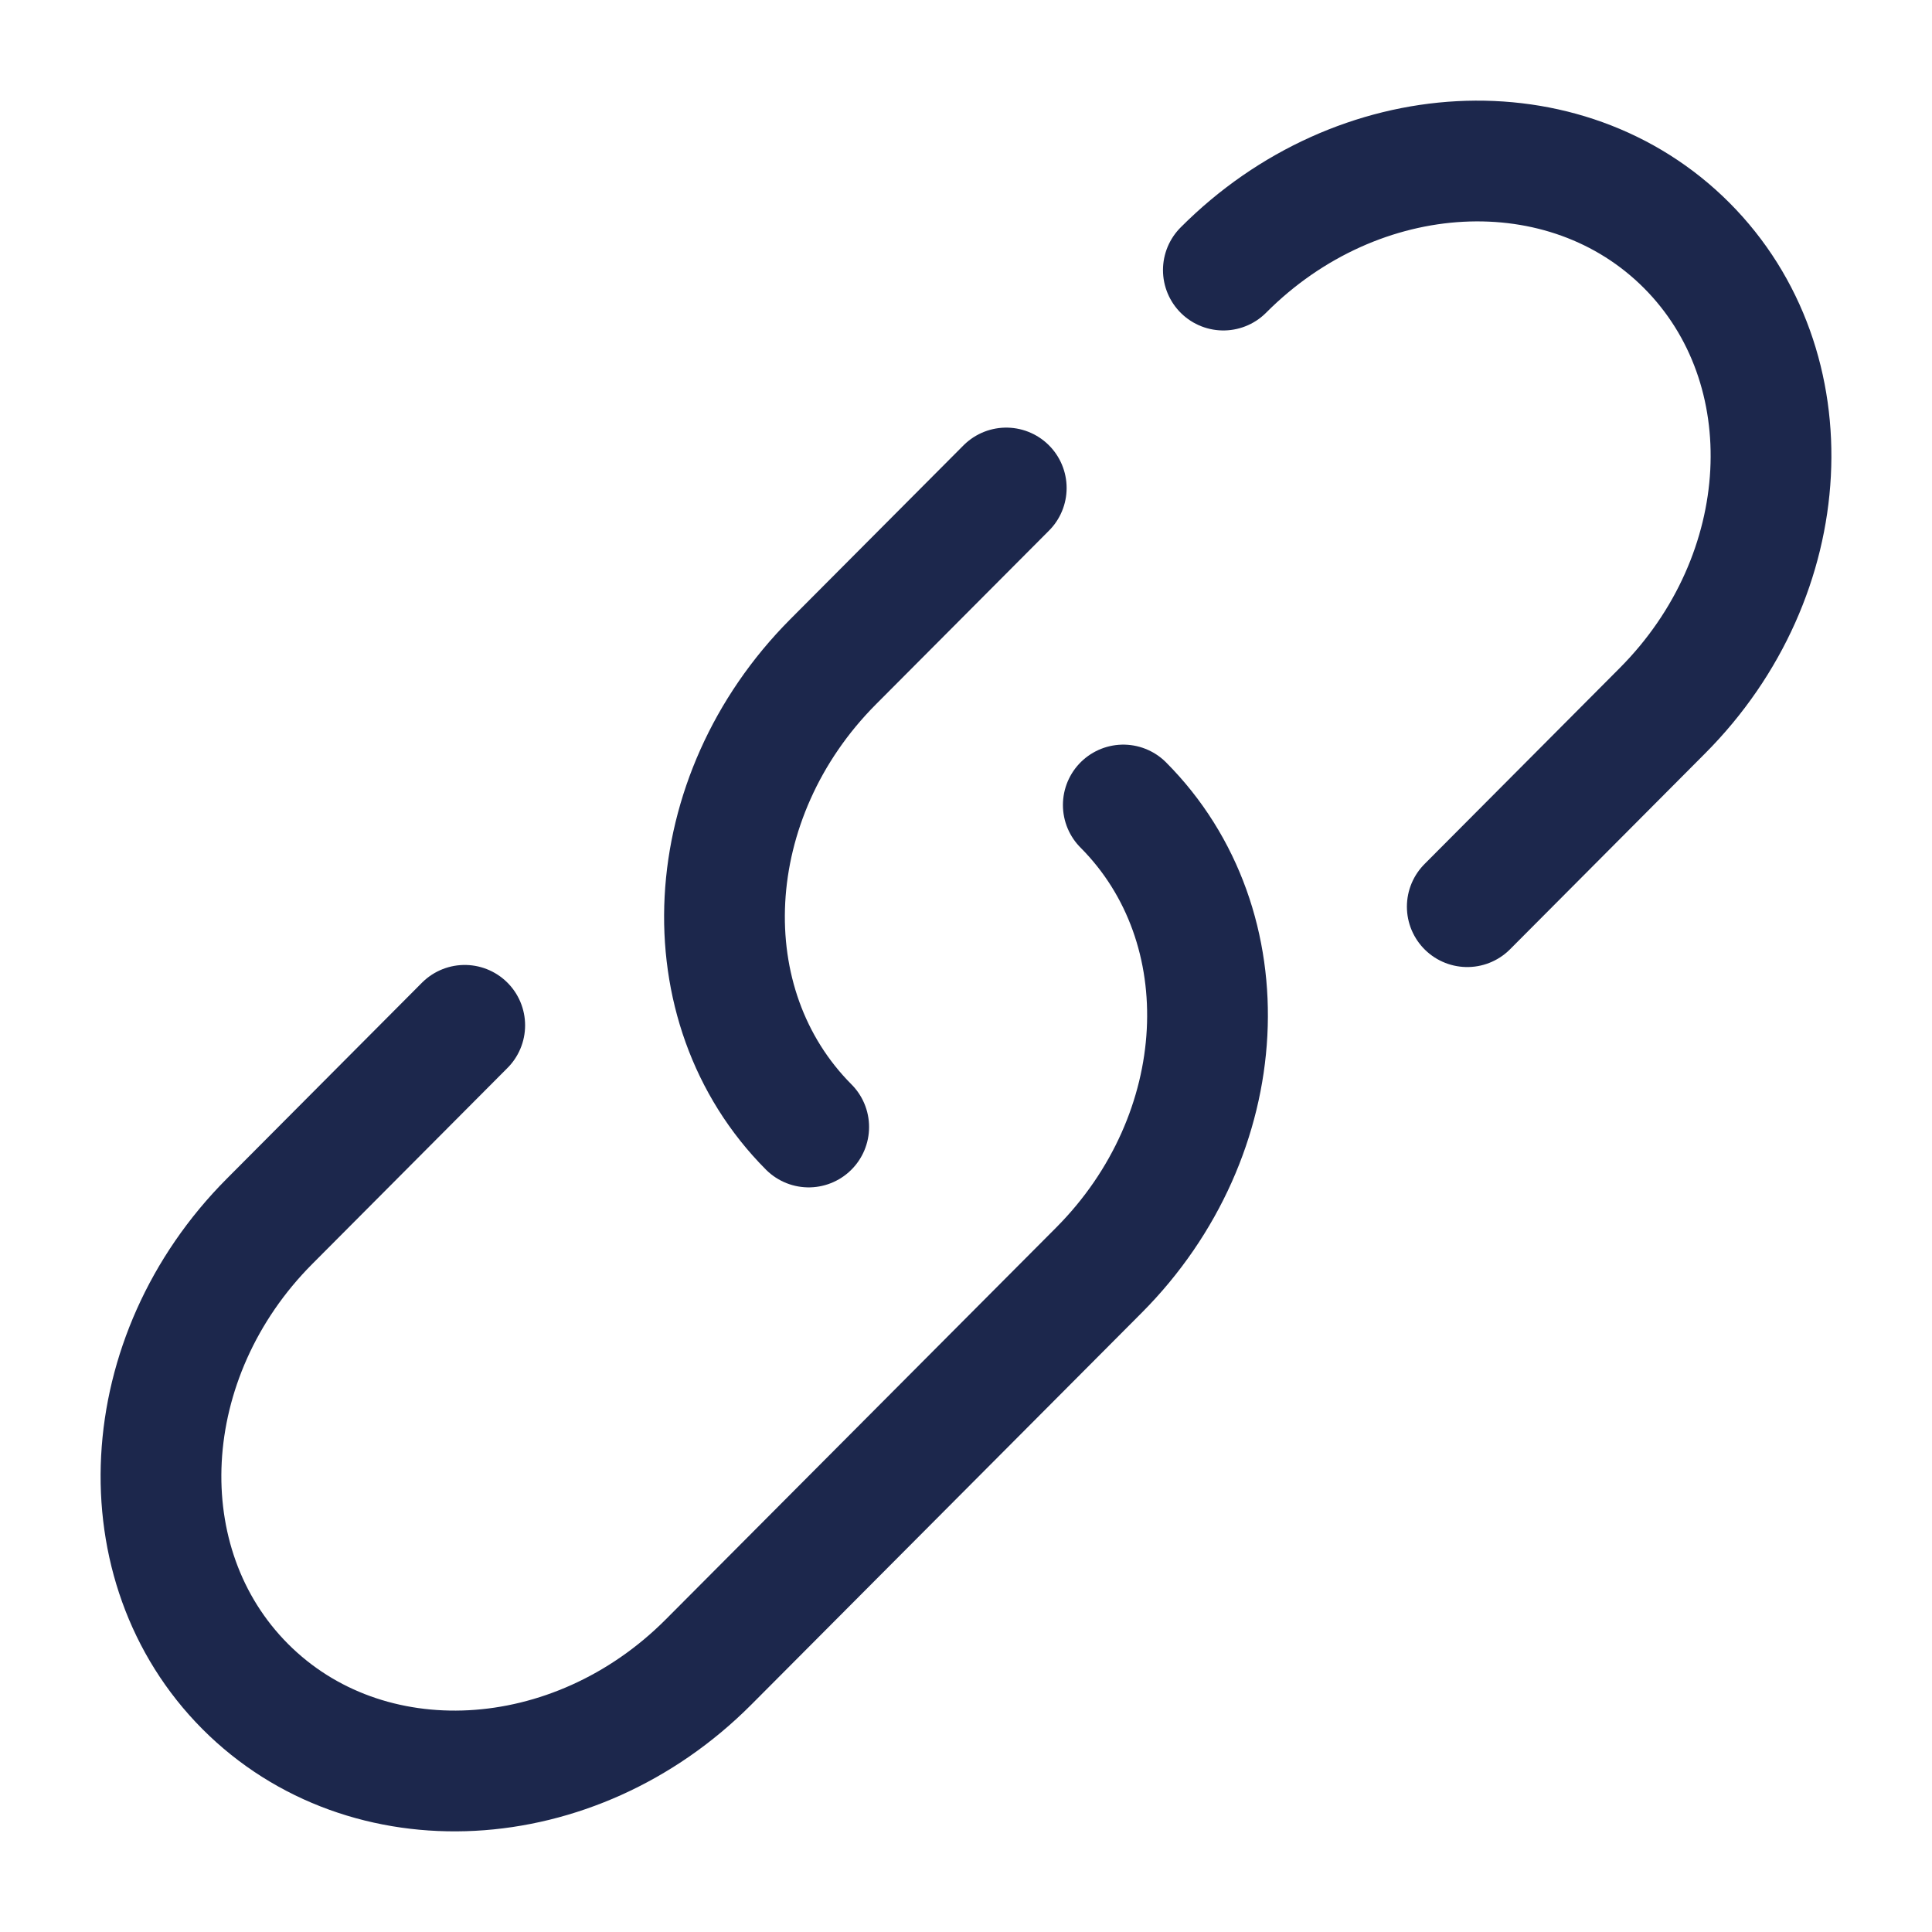
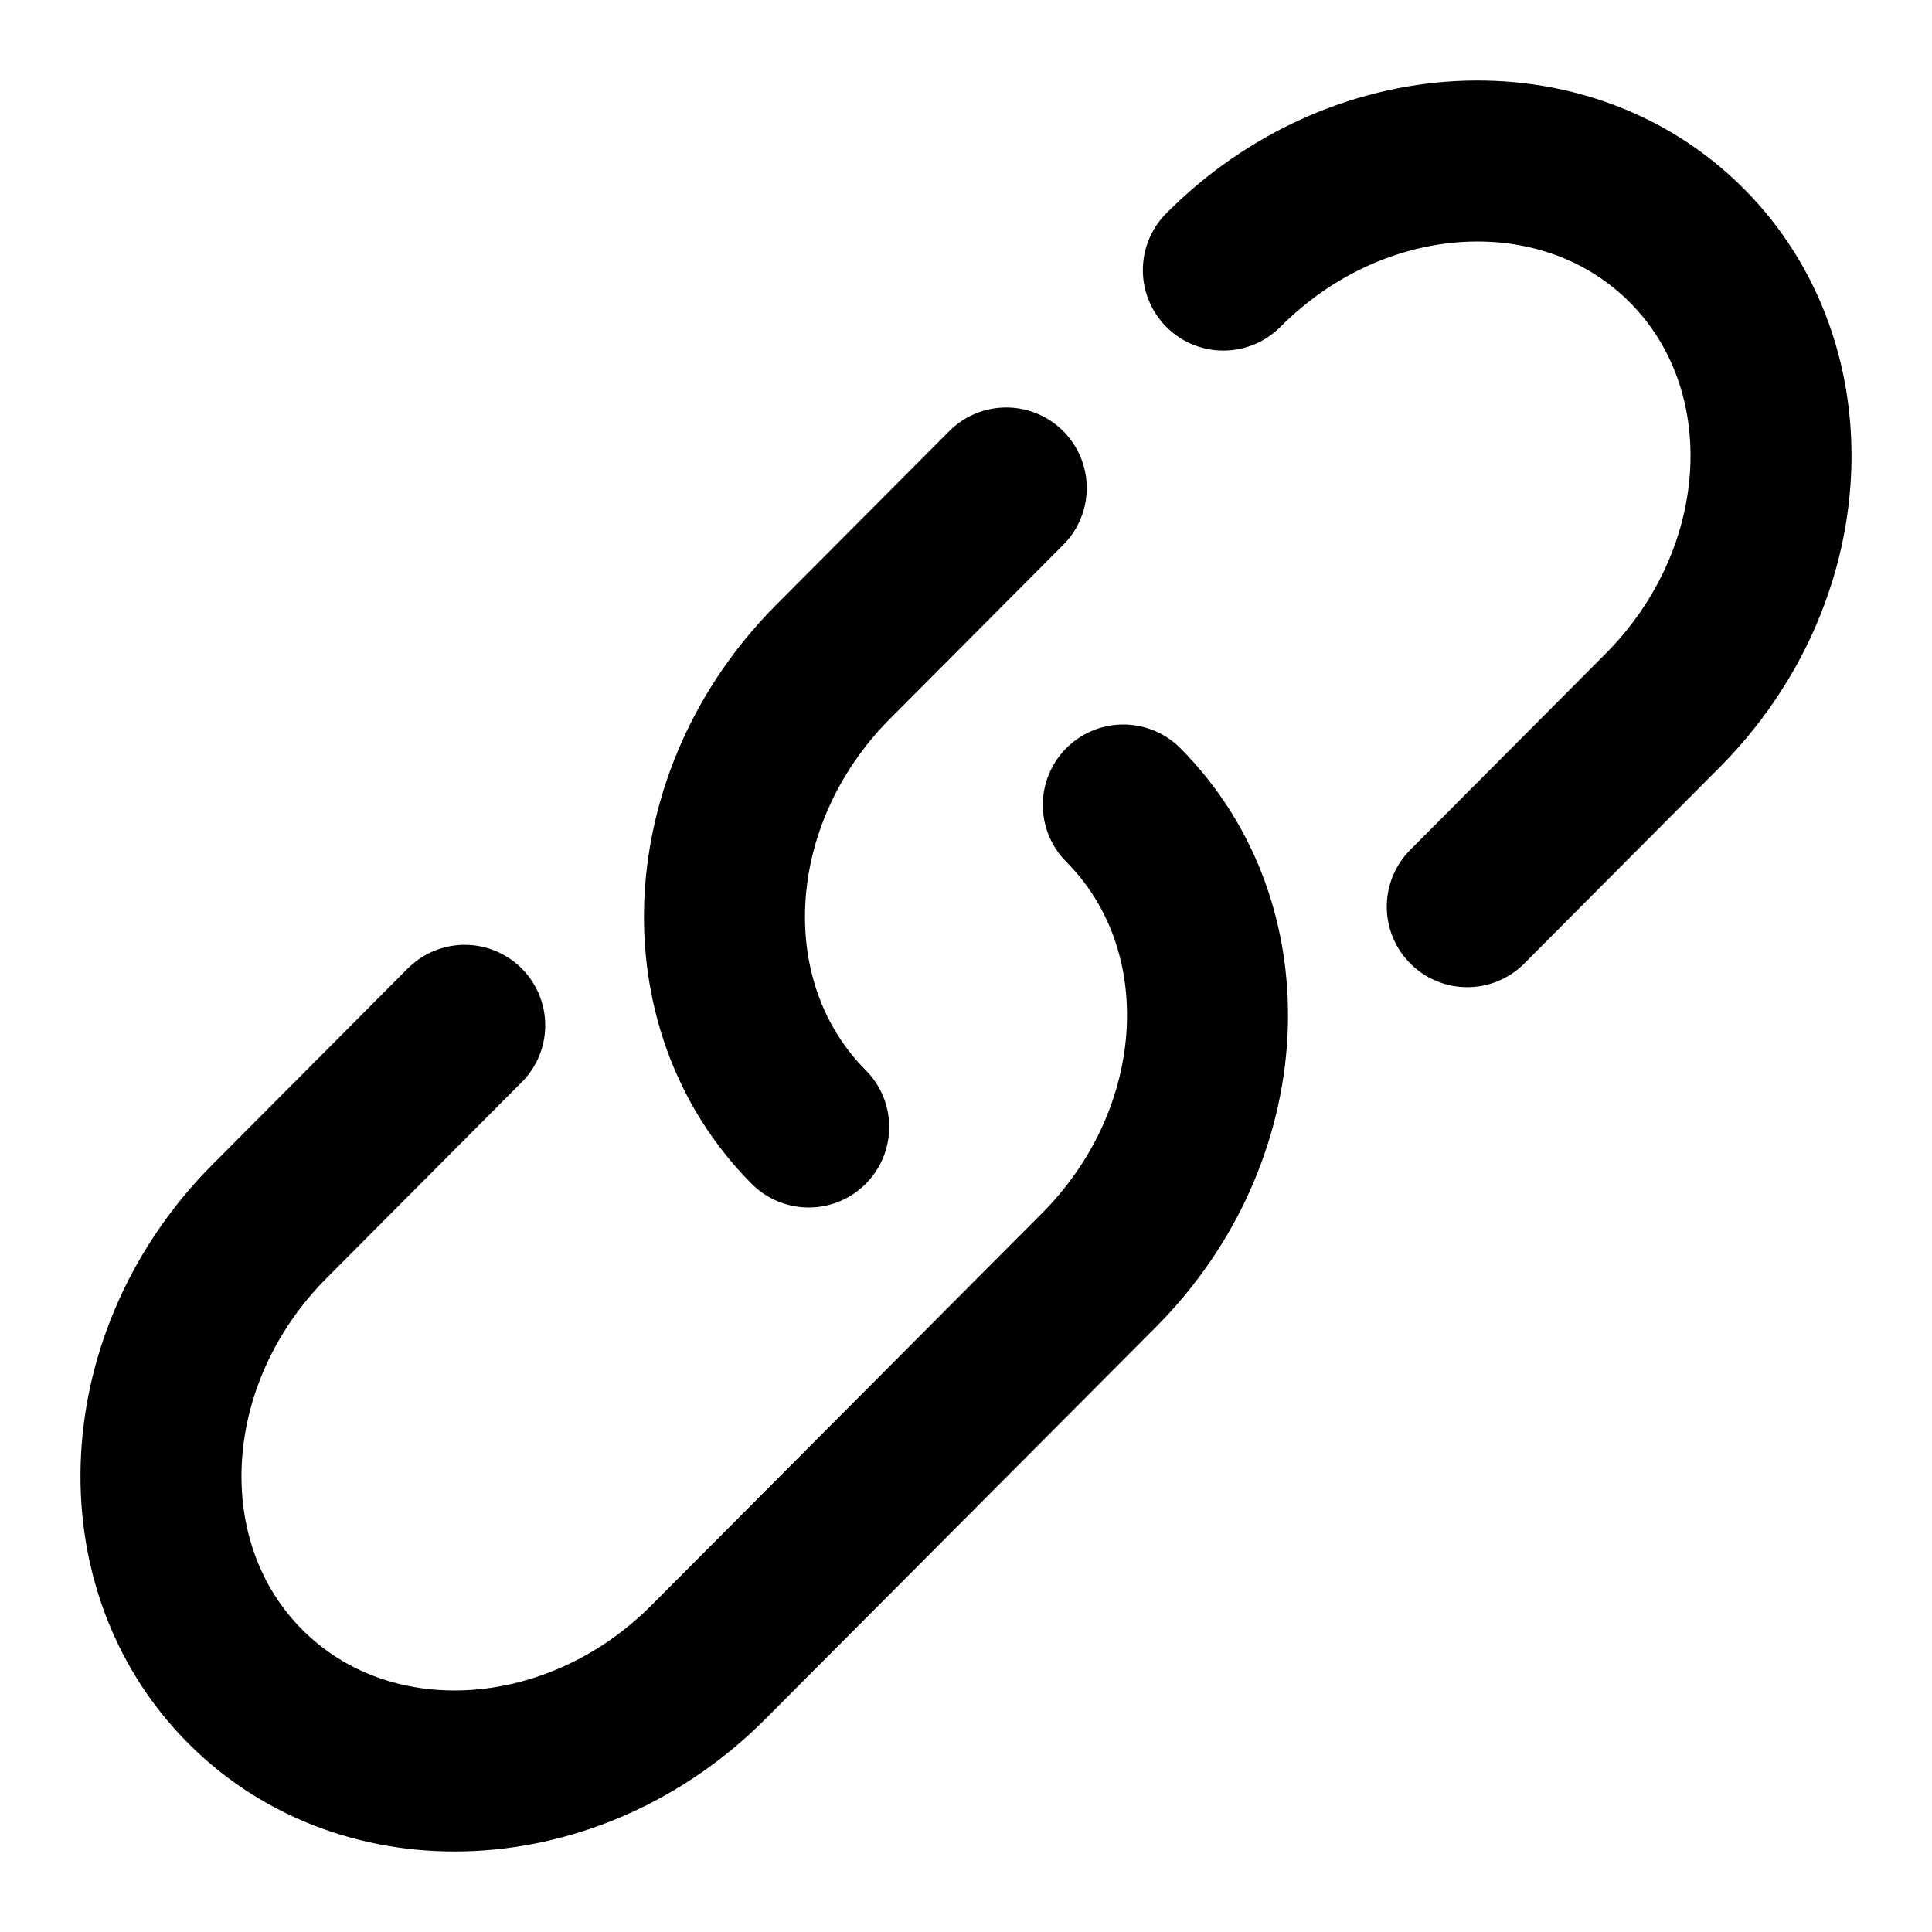
- <svg xmlns="http://www.w3.org/2000/svg" width="800px" height="800px" viewBox="0 0 24 24" fill="none">
-   <path d="M15.197 3.355C16.87 1.675 19.448 1.539 20.954 3.05C22.46 4.562 22.324 7.15 20.651 8.829L18.227 11.263M10.046 14C8.54 12.488 8.676 9.901 10.349 8.221L12.5 6.062" stroke="#1C274C" stroke-width="1.5" stroke-linecap="round" />
-   <path d="M13.954 10C15.46 11.512 15.324 14.099 13.651 15.779L11.227 18.212L8.803 20.645C7.13 22.325 4.552 22.461 3.046 20.95C1.54 19.438 1.676 16.85 3.349 15.171L5.773 12.737" stroke="#1C274C" stroke-width="1.5" stroke-linecap="round" />
+ <svg xmlns="http://www.w3.org/2000/svg" width="1rem" height="1rem" viewBox="0 0 24 24" fill="none">
+   <path d="M15.197 3.355C16.87 1.675 19.448 1.539 20.954 3.05C22.46 4.562 22.324 7.15 20.651 8.829L18.227 11.263M10.046 14C8.54 12.488 8.676 9.901 10.349 8.221L12.5 6.062" stroke="#000000" stroke-width="2" stroke-linecap="round" />
+   <path d="M13.954 10C15.46 11.512 15.324 14.099 13.651 15.779L11.227 18.212L8.803 20.645C7.13 22.325 4.552 22.461 3.046 20.95C1.54 19.438 1.676 16.85 3.349 15.171L5.773 12.737" stroke="#000000" stroke-width="2" stroke-linecap="round" />
</svg>
